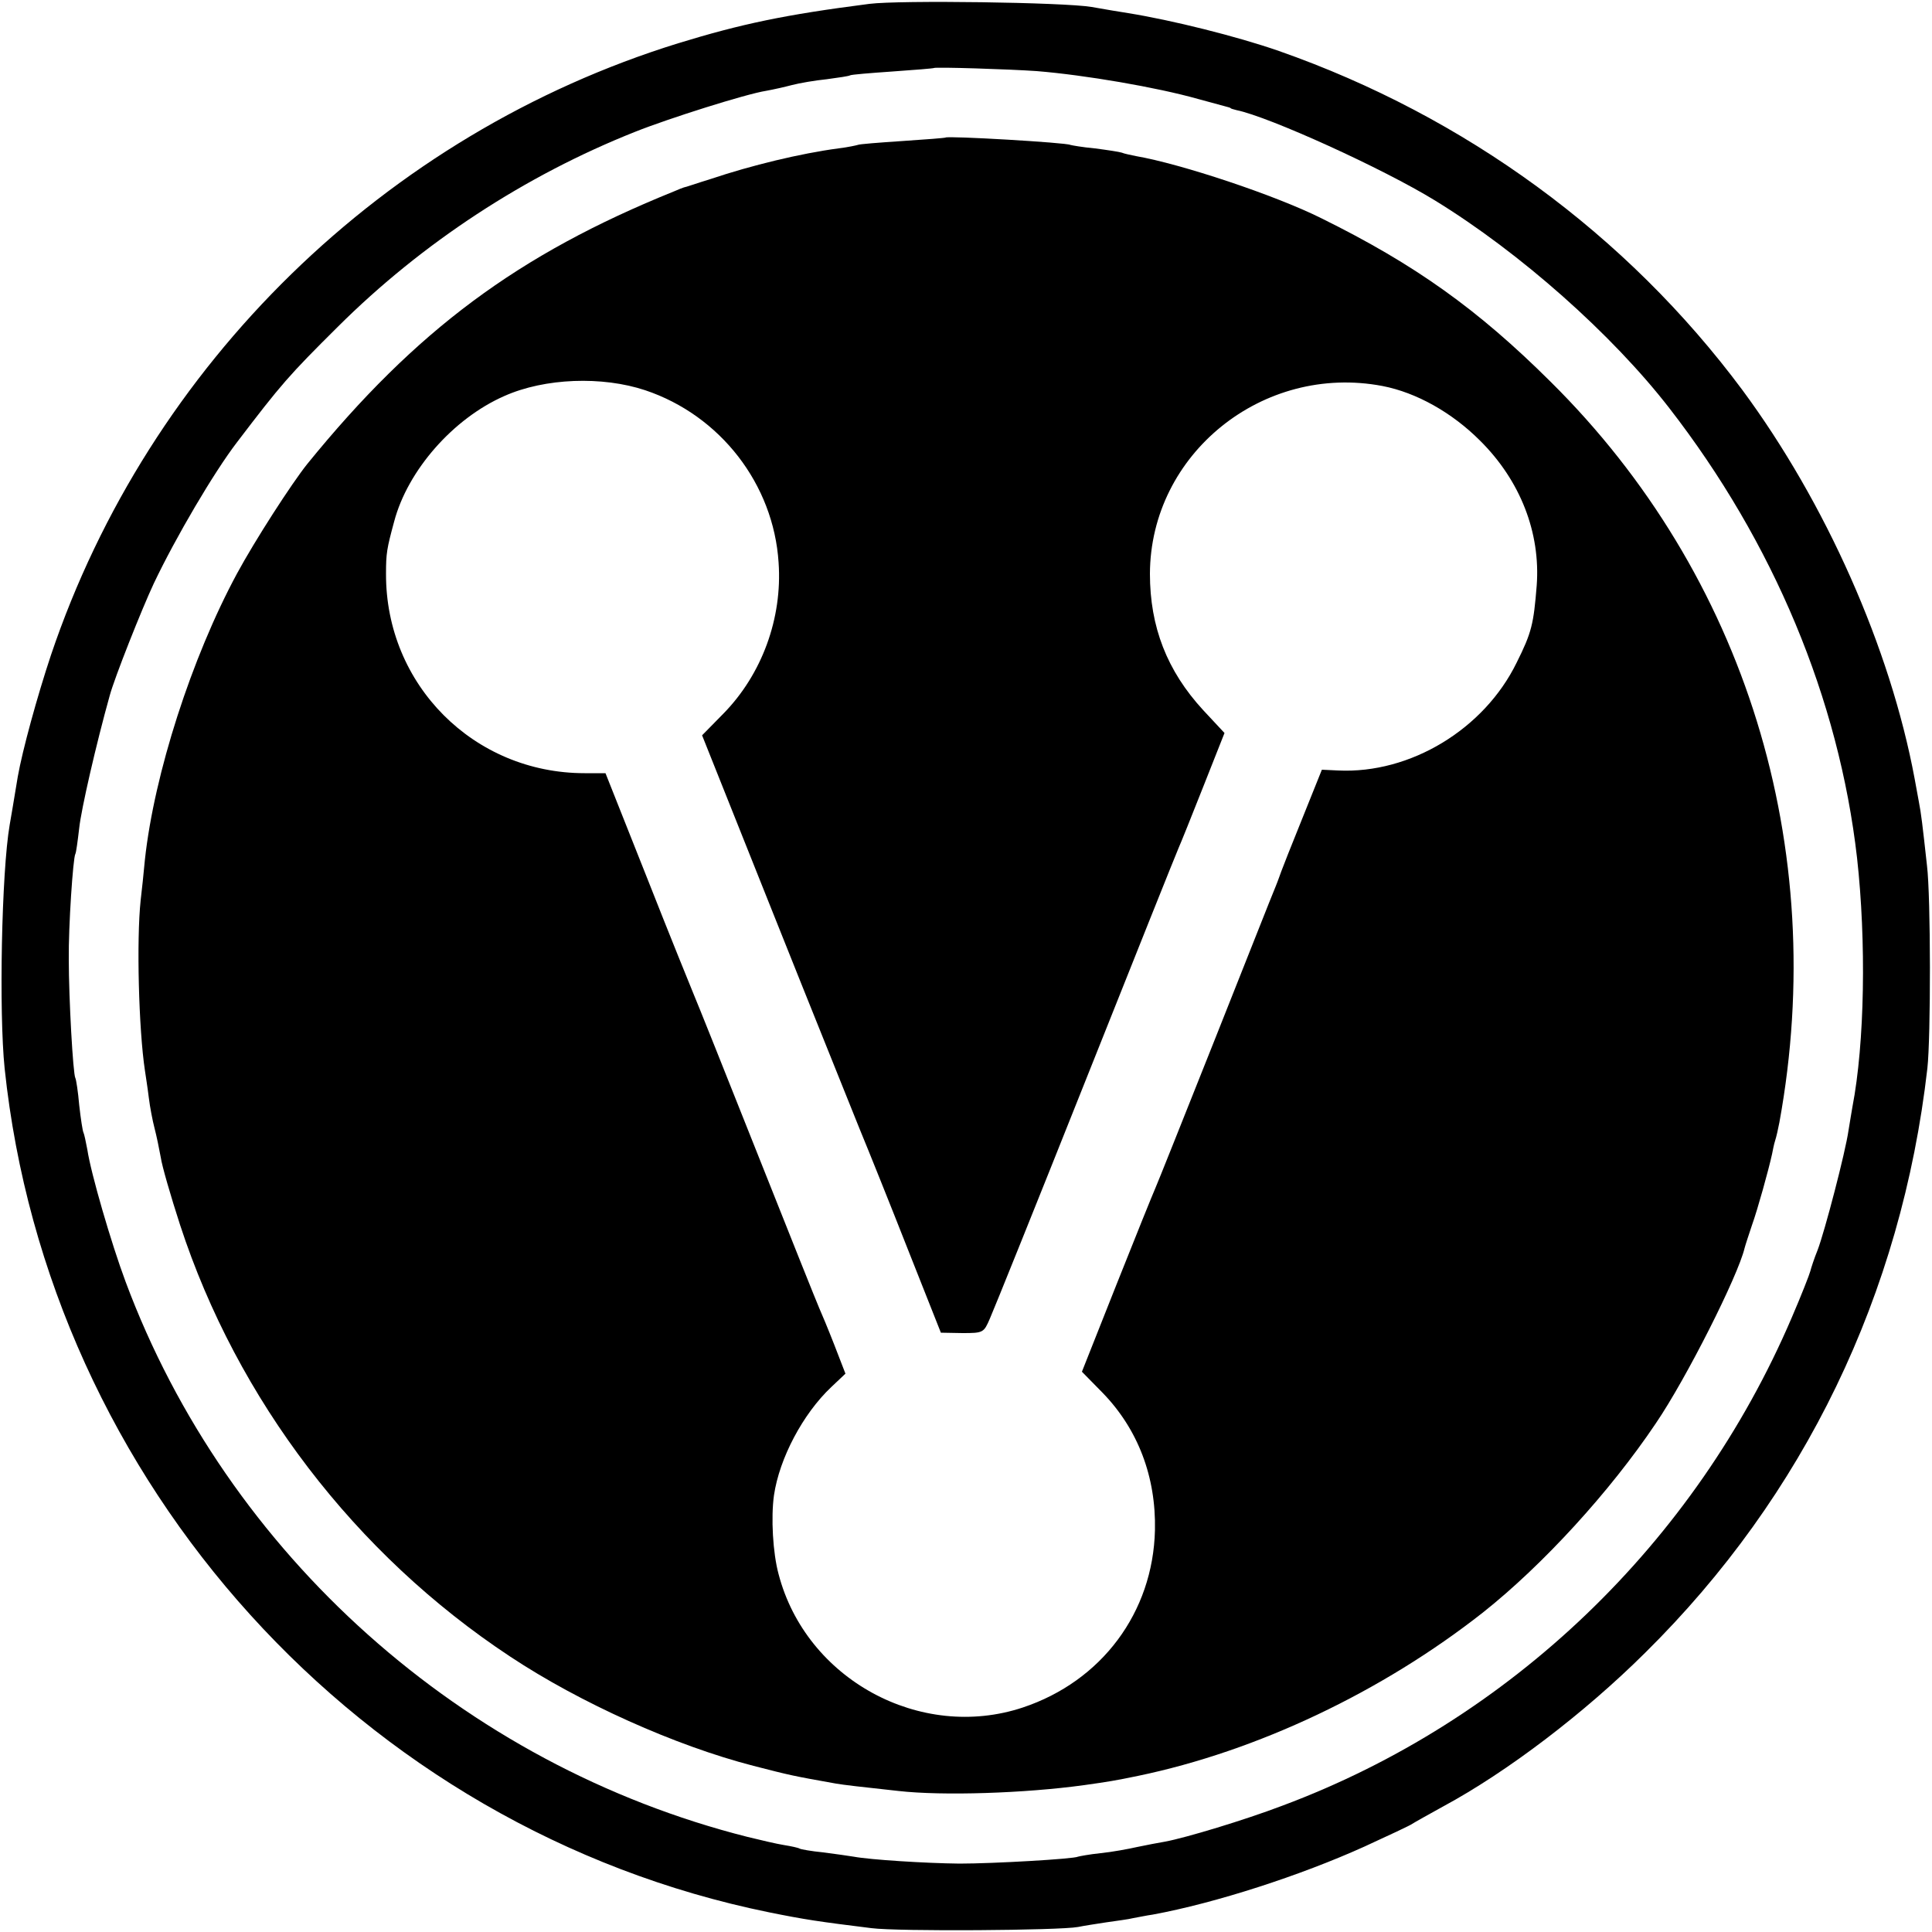
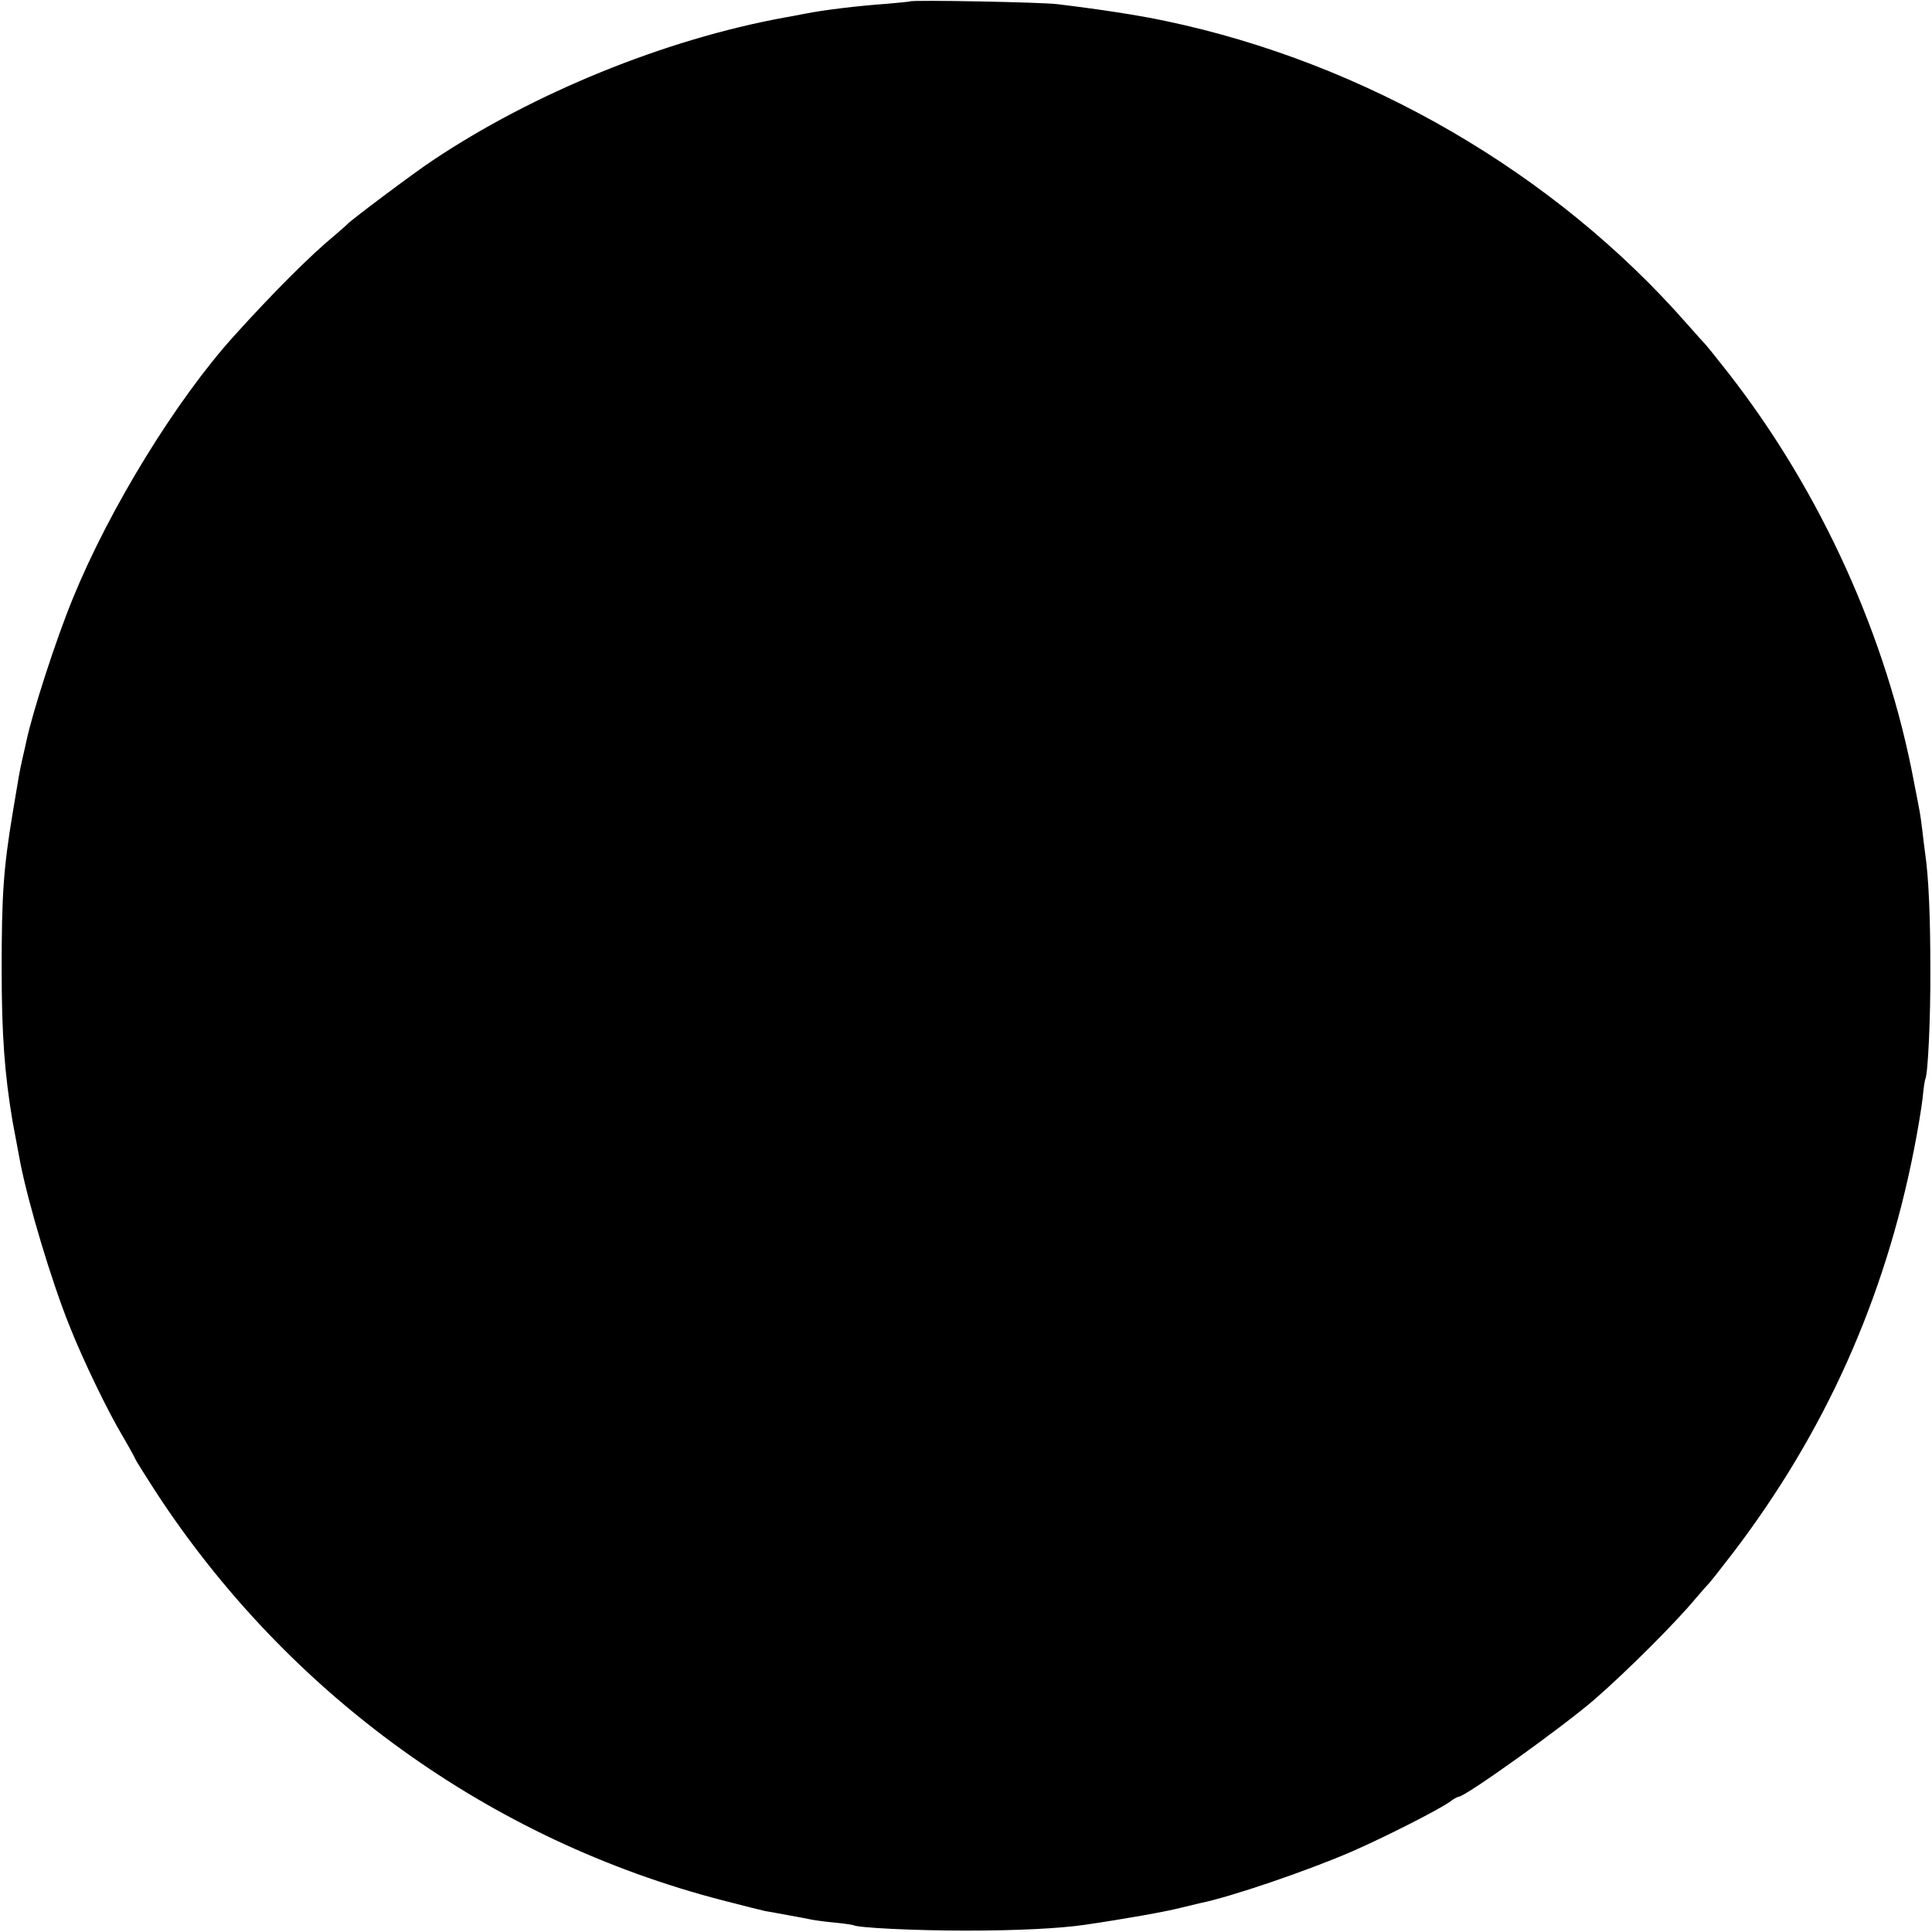
- <svg xmlns="http://www.w3.org/2000/svg" version="1.0" width="500pt" height="500pt" viewBox="0 0 500 500" preserveAspectRatio="xMidYMid meet">
-   <g transform="translate(0,500) scale(0.1,-0.1)" fill="#000000" stroke="none">
-     <path d="M2250 4990 c-219 -28 -332 -52 -495 -102 -759 -235 -1369 -830 -1623 -1583 -36 -108 -74 -247 -86 -315 -13 -77 -16 -98 -21 -125 -21 -122 -28 -485 -13 -630 113 -1074 923 -1969 1978 -2184 94 -19 128 -24 265 -41 69 -9 487 -6 535 3 14 3 47 8 73 12 27 4 59 8 70 11 12 2 35 7 50 9 163 30 382 101 548 176 63 29 119 55 124 59 6 4 42 24 80 45 165 89 365 241 523 398 411 406 663 927 730 1512 9 80 9 444 -1 525 -12 109 -15 134 -21 165 -3 17 -8 44 -11 60 -63 338 -230 714 -446 1006 -299 402 -717 708 -1199 877 -109 38 -278 80 -390 98 -19 3 -62 10 -95 16 -71 12 -496 18 -575 8z m433 -174 c124 -10 311 -42 417 -72 30 -8 62 -17 70 -19 8 -2 15 -4 15 -5 0 -1 7 -3 15 -5 84 -17 379 -151 514 -234 220 -135 458 -346 606 -537 270 -348 439 -753 486 -1164 24 -216 20 -479 -12 -645 -2 -10 -6 -37 -10 -60 -8 -57 -62 -263 -80 -310 -9 -22 -17 -47 -19 -55 -2 -8 -23 -62 -48 -120 -250 -584 -729 -1043 -1318 -1263 -100 -38 -250 -83 -303 -93 -17 -3 -50 -9 -73 -14 -22 -5 -65 -13 -95 -16 -29 -3 -55 -8 -58 -9 -11 -6 -219 -18 -307 -18 -89 1 -231 10 -274 18 -12 2 -47 7 -78 11 -31 3 -59 8 -62 10 -3 2 -21 6 -40 9 -19 3 -61 13 -94 21 -737 186 -1347 731 -1610 1437 -37 99 -90 281 -99 342 -4 21 -8 40 -10 44 -2 3 -7 35 -11 71 -3 35 -8 67 -10 70 -6 10 -17 206 -17 307 -1 85 11 263 17 273 2 3 6 33 10 67 5 48 44 218 79 343 12 45 83 224 114 290 57 120 156 288 215 365 115 151 134 173 262 300 217 216 484 391 769 504 85 34 287 98 339 106 17 3 48 10 67 15 19 5 60 12 90 15 30 4 57 8 60 10 3 2 52 6 110 10 58 4 106 8 107 9 4 3 195 -3 266 -8z" />
-     <path d="M2447 4644 c-1 -1 -51 -5 -112 -9 -60 -4 -112 -8 -115 -10 -3 -1 -25 -6 -50 -9 -98 -13 -226 -44 -330 -79 -36 -11 -67 -22 -70 -22 -3 -1 -14 -5 -25 -10 -404 -163 -669 -360 -950 -706 -40 -50 -135 -197 -182 -284 -117 -217 -214 -518 -238 -740 -3 -33 -8 -80 -11 -105 -11 -103 -5 -334 11 -440 2 -14 7 -45 10 -70 3 -25 10 -61 15 -80 5 -19 12 -53 16 -75 3 -22 26 -101 50 -175 148 -453 453 -852 854 -1117 181 -120 428 -231 630 -283 97 -25 102 -26 214 -46 17 -3 68 -9 161 -19 115 -13 327 -6 480 15 64 9 82 12 140 24 308 64 631 217 893 423 155 123 328 312 447 489 79 116 213 382 230 454 2 8 11 35 19 59 15 42 43 143 52 184 2 10 5 26 8 35 3 9 8 31 11 47 130 712 -88 1418 -592 1917 -189 188 -352 304 -593 423 -120 60 -364 141 -480 161 -14 3 -30 6 -37 9 -6 2 -38 7 -70 11 -32 3 -60 8 -63 9 -10 6 -318 24 -323 19z m-777 -654 c194 -65 332 -243 345 -446 10 -144 -43 -289 -143 -391 l-55 -56 182 -456 c100 -251 202 -503 225 -561 24 -58 81 -200 127 -317 l84 -212 56 -1 c54 0 55 1 71 38 9 20 121 298 248 617 127 319 235 589 240 600 5 11 34 83 64 159 l55 139 -55 59 c-94 102 -138 216 -138 353 1 310 292 545 602 486 88 -17 180 -69 252 -141 105 -104 157 -239 147 -375 -8 -100 -13 -122 -52 -200 -84 -172 -275 -288 -462 -279 l-42 2 -51 -127 c-28 -69 -52 -130 -54 -136 -2 -5 -8 -23 -15 -40 -7 -16 -77 -194 -157 -395 -80 -201 -149 -374 -154 -385 -5 -11 -50 -122 -100 -248 l-90 -227 54 -55 c91 -94 138 -217 135 -355 -5 -213 -138 -391 -342 -459 -265 -88 -561 73 -632 345 -15 55 -20 147 -12 204 14 96 75 211 148 280 l37 35 -29 75 c-16 41 -34 84 -39 95 -5 11 -77 191 -160 400 -83 209 -157 394 -164 410 -7 17 -62 152 -121 302 l-108 272 -54 0 c-287 0 -515 229 -514 516 0 53 2 65 21 135 35 133 153 267 285 325 105 47 254 52 365 15z" />
+ <svg xmlns="http://www.w3.org/2000/svg" version="1.0" width="700pt" height="700pt" viewBox="0 0 700 700" preserveAspectRatio="xMidYMid meet">
+   <g transform="translate(0,700) scale(0.1,-0.1)" fill="#000000" stroke="none">
+     <path d="M3298 6995 c-2 -1 -41 -5 -88 -9 -100 -7 -225 -22 -295 -36 -27 -5 -61 -12 -75 -14 -431 -79 -908 -273 -1275 -519 -69 -46 -297 -217 -305 -228 -3 -3 -25 -23 -50 -44 -85 -70 -220 -205 -361 -361 -210 -232 -452 -626 -585 -952 -62 -151 -146 -411 -169 -520 -2 -9 -8 -37 -14 -62 -11 -49 -13 -63 -35 -195 -34 -204 -40 -302 -40 -570 0 -233 11 -378 39 -545 6 -32 24 -129 29 -155 30 -151 112 -425 177 -587 48 -122 139 -311 196 -406 24 -41 43 -76 43 -78 0 -2 33 -55 73 -117 480 -736 1212 -1264 2054 -1482 72 -19 142 -36 155 -39 13 -2 50 -9 83 -15 33 -6 71 -13 85 -16 14 -3 52 -8 85 -11 33 -3 63 -8 66 -9 15 -10 227 -20 409 -20 188 0 341 8 430 21 144 21 295 48 345 61 33 8 67 16 75 18 109 22 388 117 549 187 121 53 308 148 353 179 14 11 29 19 33 19 24 0 383 257 495 355 118 103 293 278 365 365 21 25 41 47 44 50 4 3 45 55 91 115 332 436 547 915 654 1456 14 70 28 155 32 190 3 35 8 67 10 70 9 17 19 214 18 399 0 188 -6 331 -19 420 -3 19 -7 56 -10 81 -3 25 -7 54 -9 65 -2 10 -11 60 -21 109 -98 525 -337 1052 -670 1480 -43 55 -81 102 -84 105 -3 3 -35 38 -70 78 -479 546 -1164 944 -1888 1096 -98 21 -243 43 -393 61 -54 7 -526 16 -532 10z" />
  </g>
</svg>
